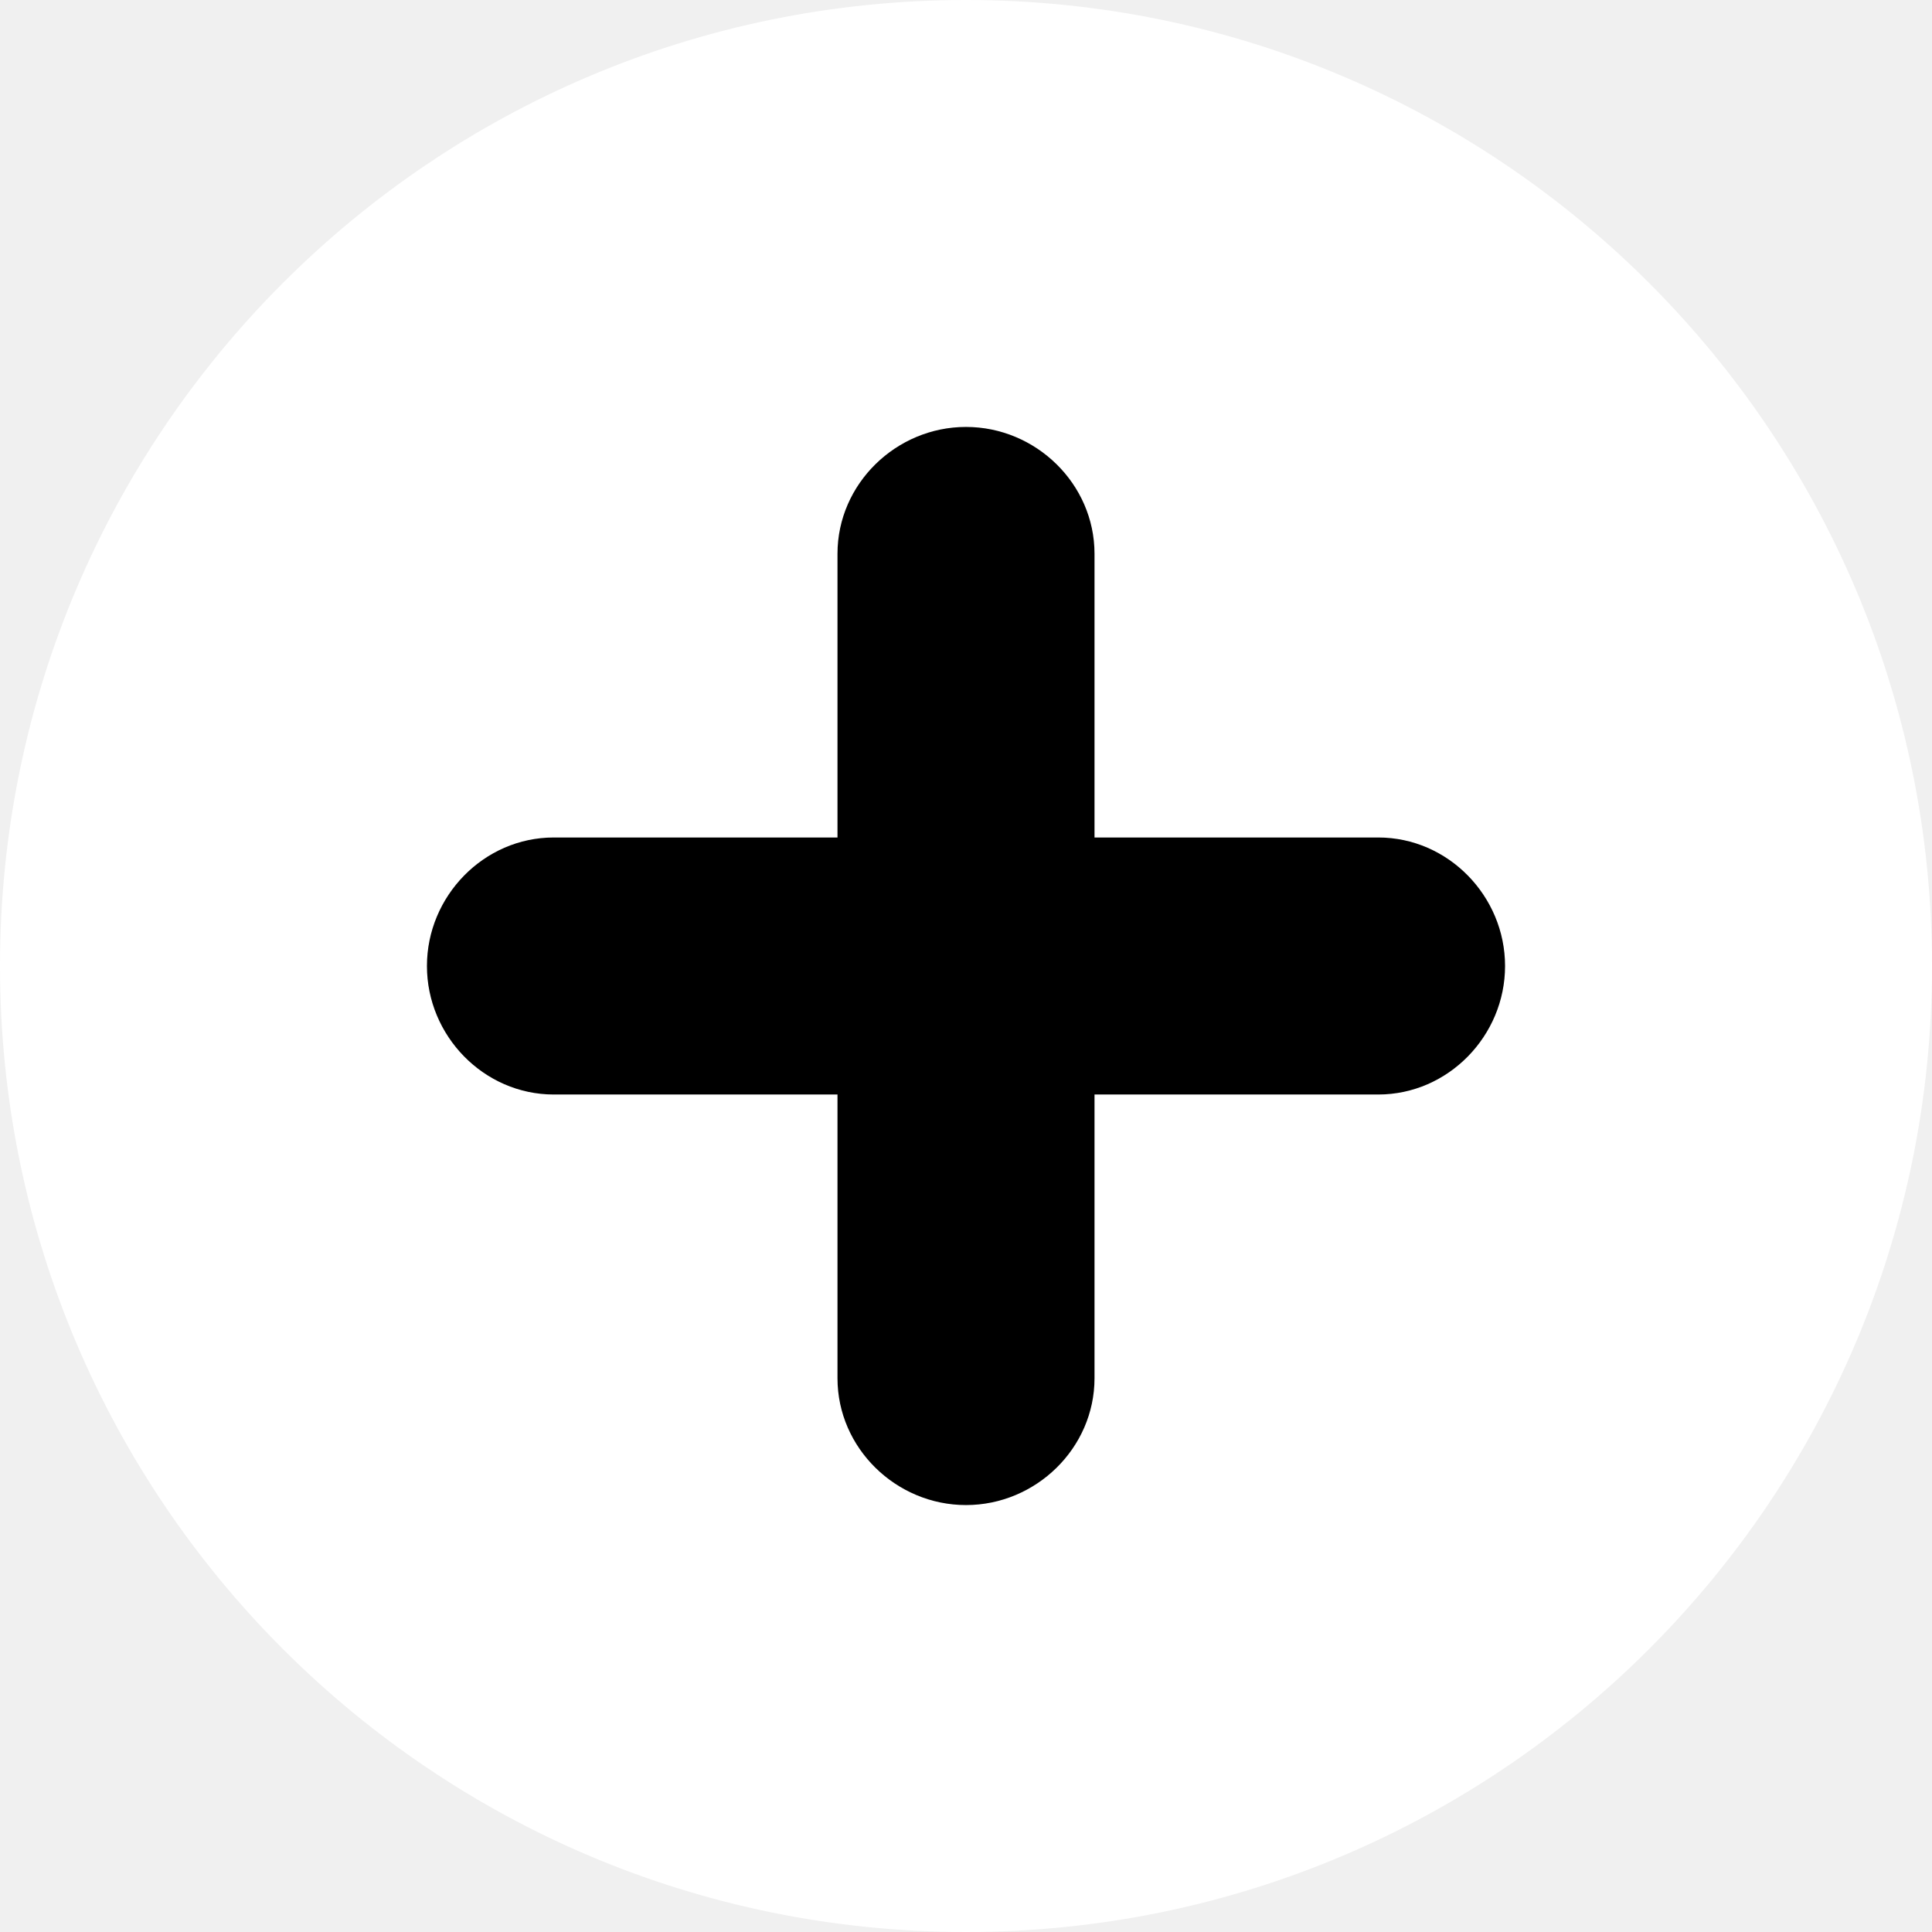
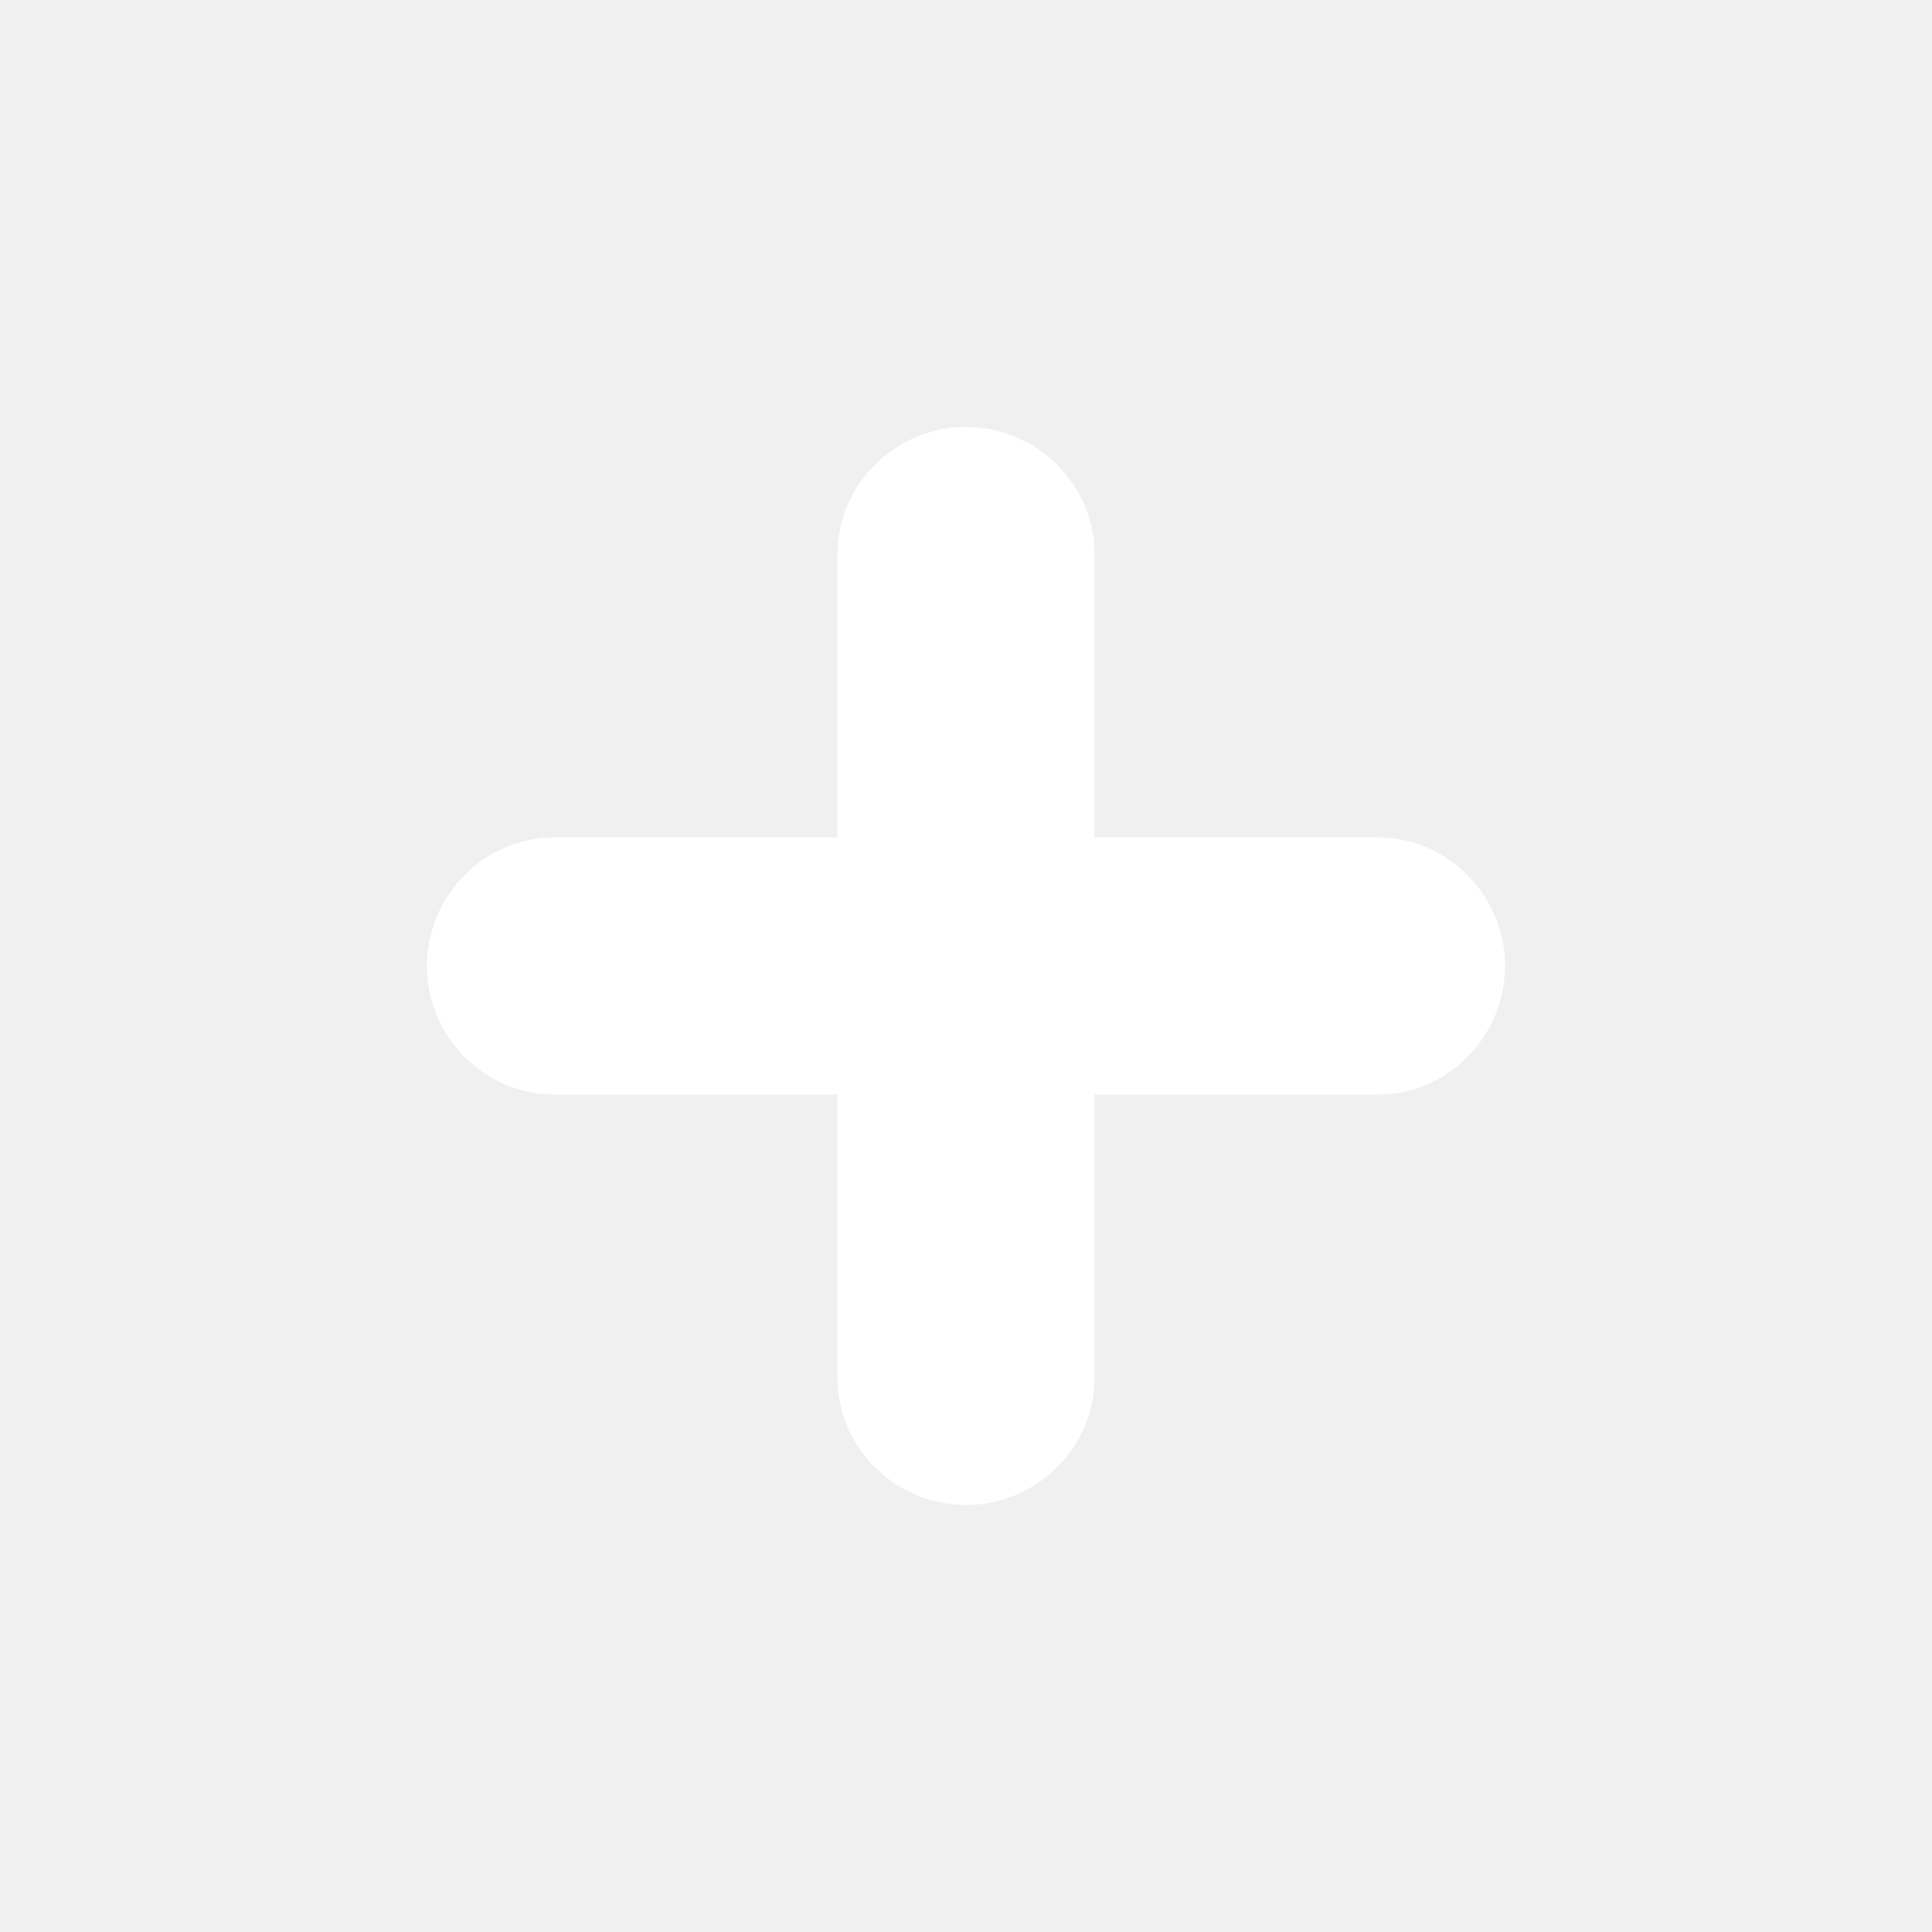
<svg xmlns="http://www.w3.org/2000/svg" version="1.1" id="Layer_1" x="0px" y="0px" viewBox="0 0 448 448" style="enable-background:new 0 0 448 448;" xml:space="preserve">
  <style type="text/css">
- 	.st0{fill:#FFFFFF;}
+ 	.st0{fill:none;}
+ 	.st1{fill:#FFFFFF;}
</style>
  <circle class="st0" cx="224" cy="224" r="224" />
-   <path d="M319.6,194.2h-65.8v-65.8c0-16.2-13.6-29.4-29.8-29.4s-29.8,13.2-29.8,29.4v65.8h-65.8c-16.2,0-29.4,13.6-29.4,29.8  s13.2,29.8,29.4,29.8h65.8v65.8c0,16.2,13.6,29.4,29.8,29.4s29.8-13.2,29.8-29.4v-65.8h65.8c16.2,0,29.4-13.6,29.4-29.8  S335.8,194.2,319.6,194.2z" />
+   <path class="st1" d="M319.6,194.2h-65.8v-65.8c0-16.2-13.6-29.4-29.8-29.4s-29.8,13.2-29.8,29.4v65.8h-65.8  c-16.2,0-29.4,13.6-29.4,29.8s13.2,29.8,29.4,29.8h65.8v65.8c0,16.2,13.6,29.4,29.8,29.4s29.8-13.2,29.8-29.4v-65.8h65.8  c16.2,0,29.4-13.6,29.4-29.8S335.8,194.2,319.6,194.2z" />
</svg>
